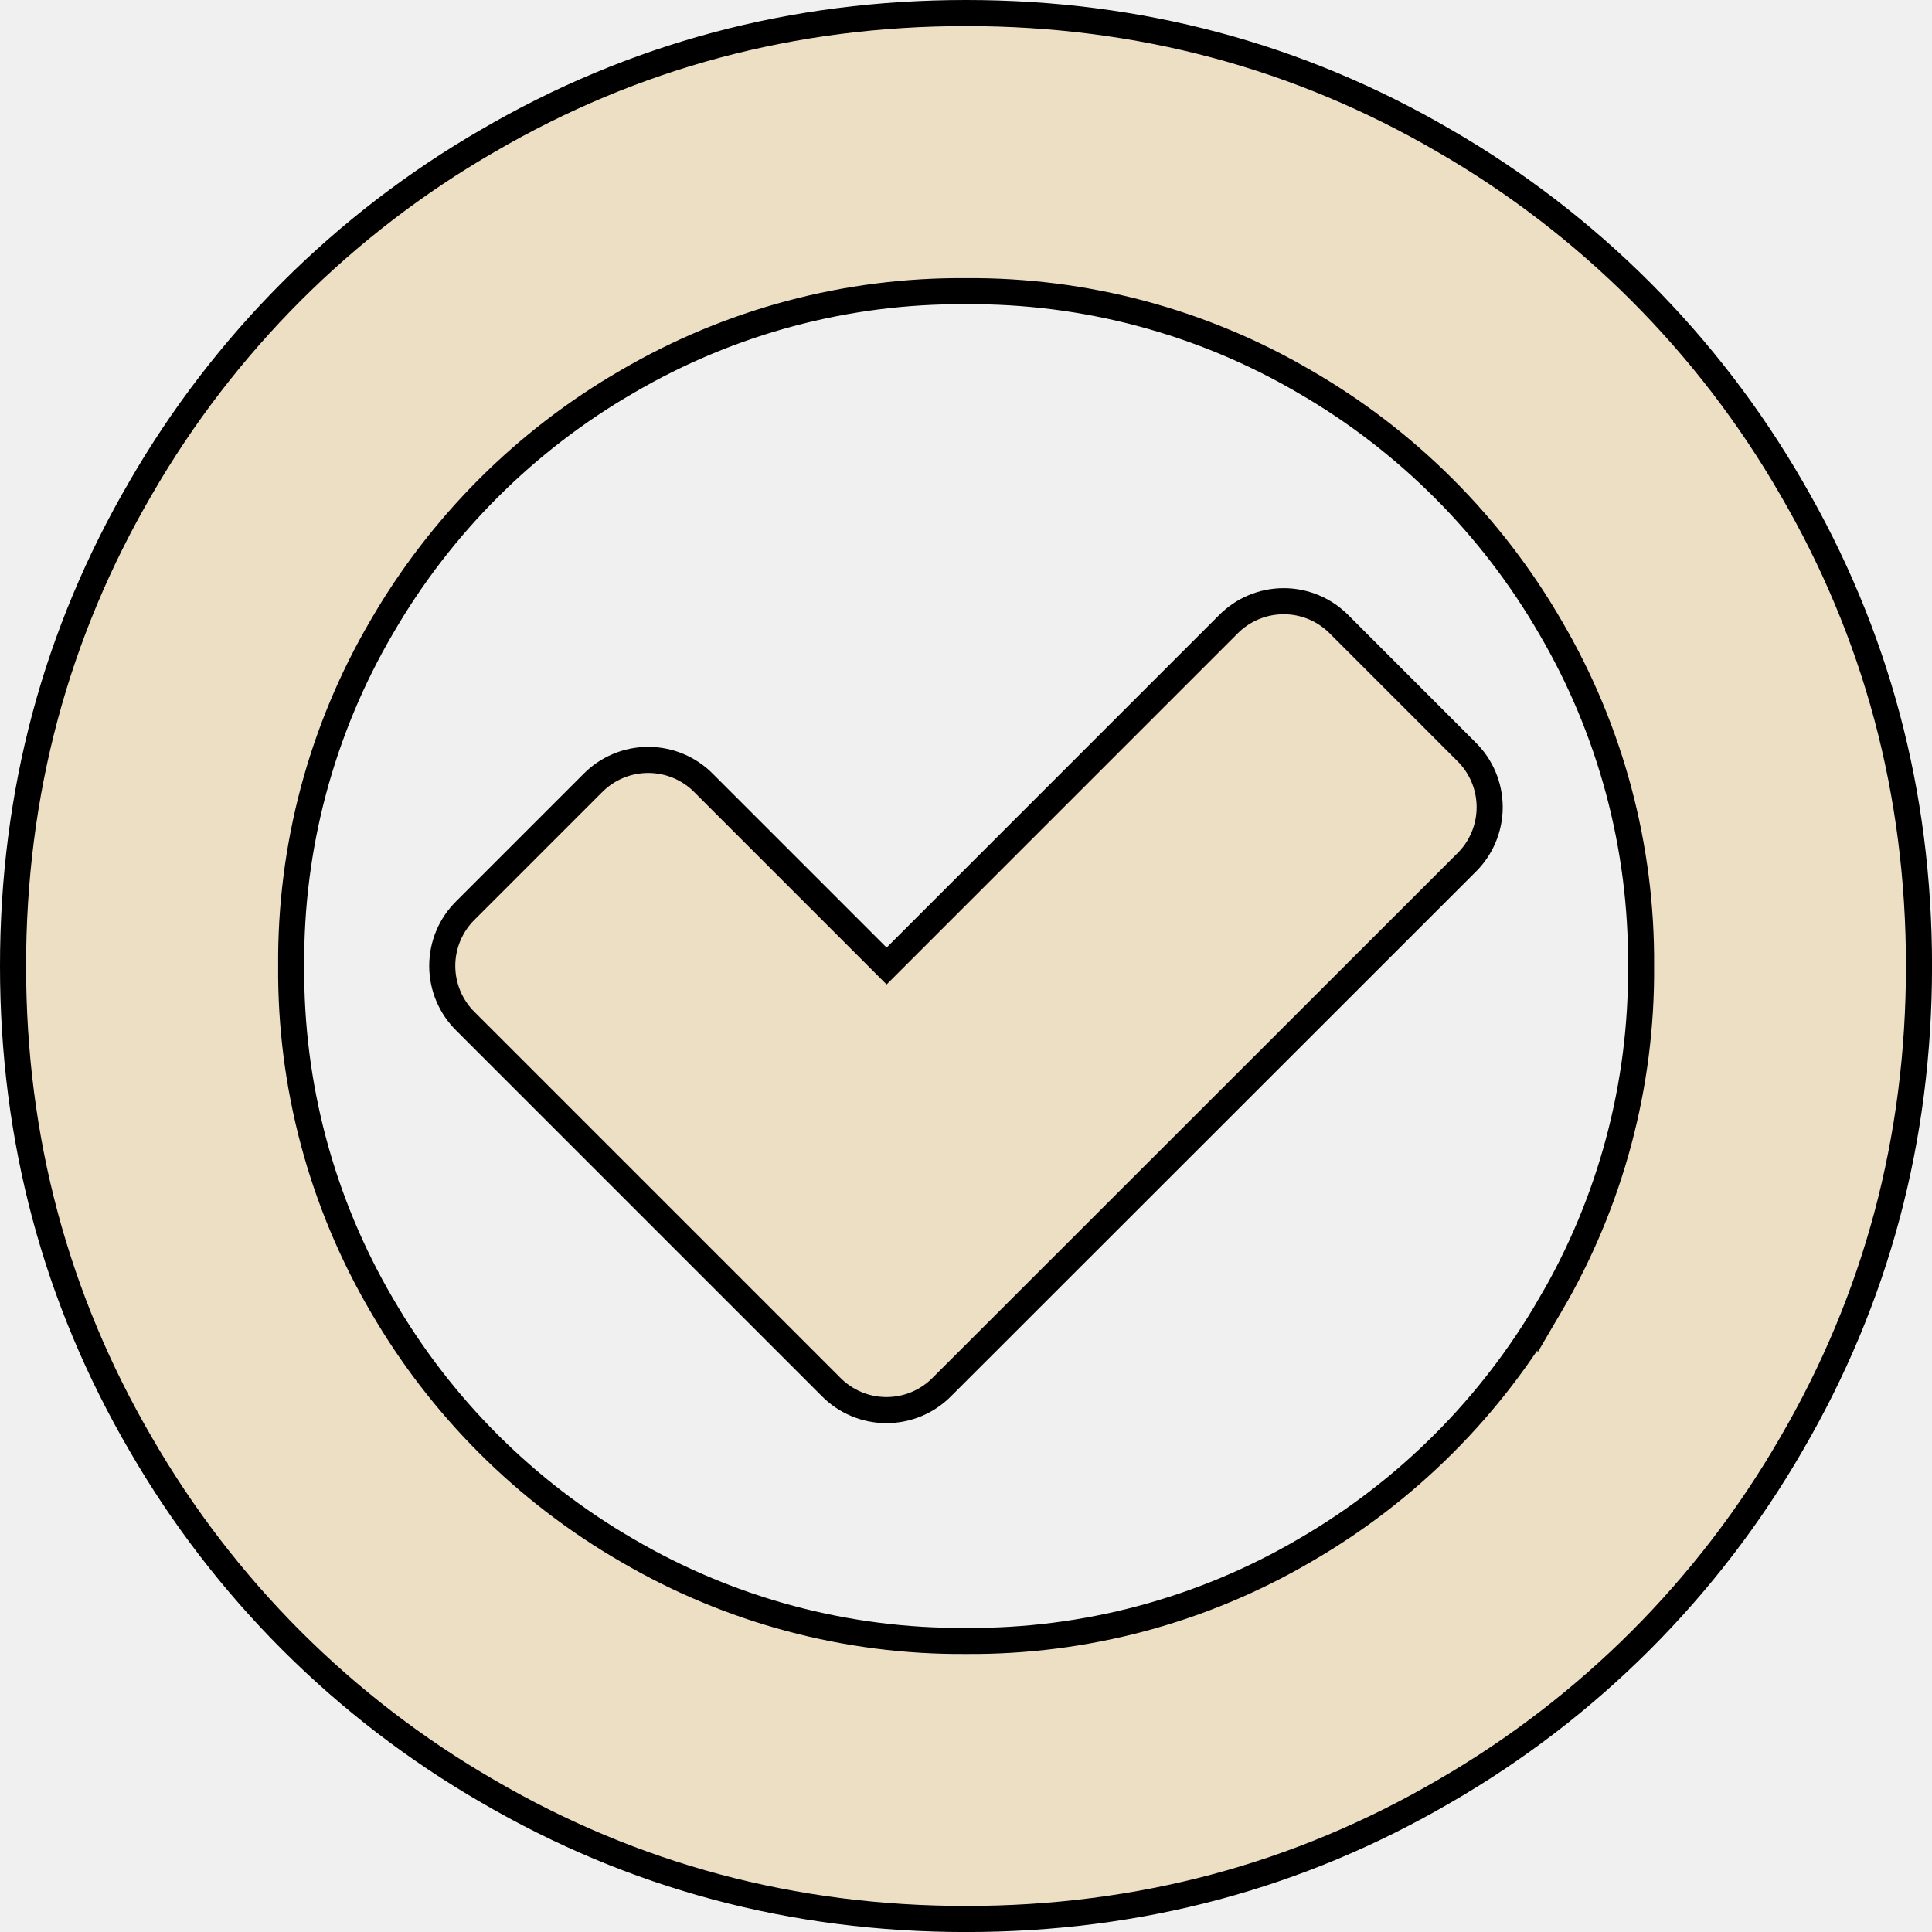
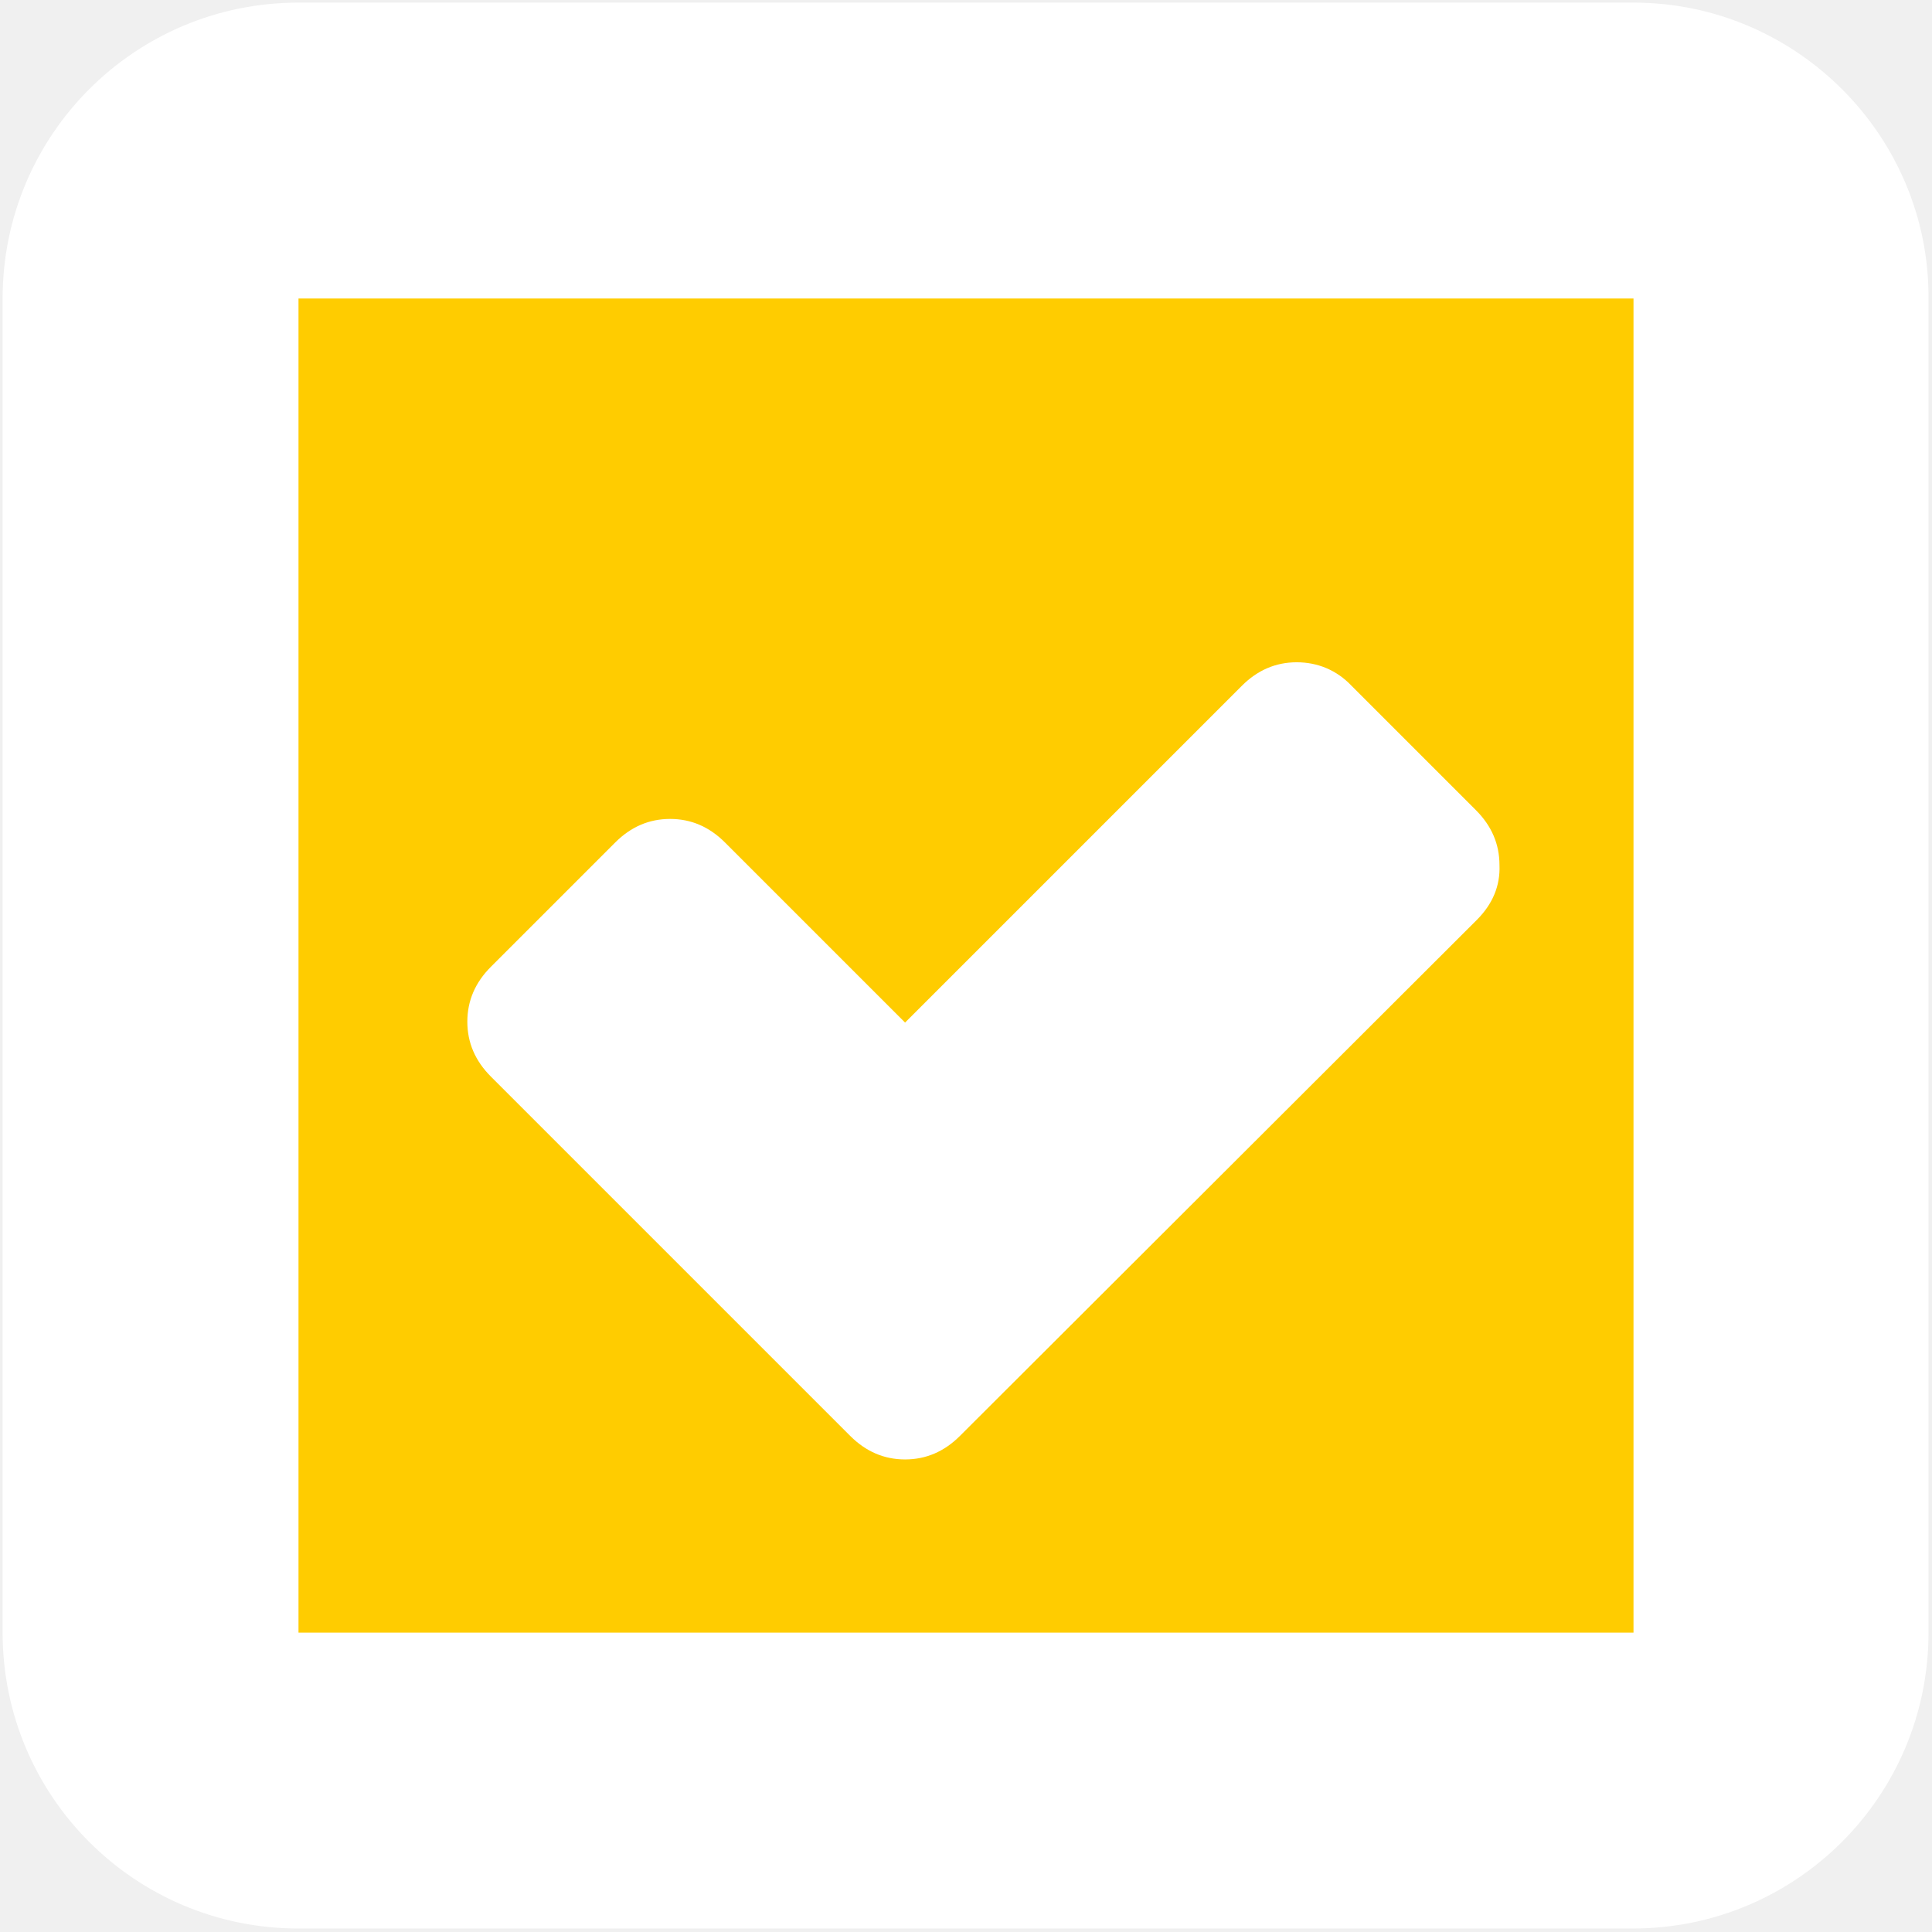
- <svg xmlns="http://www.w3.org/2000/svg" id="Capa_1" data-name="Capa 1" viewBox="0 0 444.53 444.53">
-   <defs>
-     <style>.cls-1{fill:#eddfc4;stroke:#000;stroke-miterlimit:10;stroke-width:6px;}</style>
-   </defs>
-   <path class="cls-1" d="M409.13,109.2a218.35,218.35,0,0,0-79.8-79.8Q278.94,0,219.27,0T109.21,29.41a218.29,218.29,0,0,0-79.8,79.8Q0,159.6,0,219.27T29.41,329.33a218.35,218.35,0,0,0,79.8,79.8q50.4,29.41,110.06,29.41t110.07-29.41a218.29,218.29,0,0,0,79.8-79.8q29.4-50.39,29.4-110.06T409.13,109.2Zm-55.39,188a154.84,154.84,0,0,1-56.53,56.53,151.81,151.81,0,0,1-77.95,20.83,151.82,151.82,0,0,1-77.94-20.83A154.85,154.85,0,0,1,84.8,297.21,151.78,151.78,0,0,1,64,219.27,151.81,151.81,0,0,1,84.8,141.32a154.81,154.81,0,0,1,56.53-56.53A151.8,151.8,0,0,1,219.27,64a151.8,151.8,0,0,1,77.95,20.84,154.82,154.82,0,0,1,56.53,56.53,151.8,151.8,0,0,1,20.84,77.94A151.8,151.8,0,0,1,353.74,297.21Z" transform="translate(3 3)" />
-   <path class="cls-1" d="M305.21,140.75a17.93,17.93,0,0,0-25.69,0L201,219.27l-42-42a17.93,17.93,0,0,0-25.7,0l-29.12,29.12a17.92,17.92,0,0,0,0,25.69l83.94,83.94a17.92,17.92,0,0,0,25.7,0L334.33,195.57a17.91,17.91,0,0,0,0-25.69Z" transform="translate(3 3)" />
+ <svg xmlns="http://www.w3.org/2000/svg" version="1.1" id="Capa_1" x="0px" y="0px" viewBox="0 0 222 222" style="enable-background:new 0 0 222 222;" xml:space="preserve">
+   <style type="text/css">
+ 	.st0{fill:#FFCC00;}
+ 	.st1{fill:#FFFFFF;}
+ </style>
+   <g>
+     <path class="st0" d="M34.3,204.7c-9.4,0-17-7.6-17-17V34.3c0-9.4,7.6-17,17-17h153.3c9.4,0,17,7.6,17,17v153.3c0,9.4-7.6,17-17,17   H34.3z" />
+     <path class="st1" d="M187.7,34.3v153.3H34.3V34.3H187.7 M187.7,0.3H34.3c-18.8,0-34,15.2-34,34v153.3c0,18.8,15.2,34,34,34h153.3   c18.8,0,34-15.2,34-34V34.3C221.7,15.6,206.4,0.3,187.7,0.3L187.7,0.3z" />
+   </g>
+   <path class="st1" d="M169.7,105.7L110.3,165c-1.8,1.8-3.9,2.7-6.3,2.7c-2.4,0-4.5-0.9-6.3-2.7l-41.3-41.3c-1.8-1.8-2.7-3.9-2.7-6.3  c0-2.4,0.9-4.5,2.7-6.3l14.3-14.3c1.8-1.8,3.9-2.7,6.3-2.7s4.5,0.9,6.3,2.7l20.7,20.7l38.7-38.7c1.8-1.8,3.9-2.7,6.3-2.7  s4.6,0.9,6.3,2.7l14.3,14.3c1.8,1.8,2.7,3.9,2.7,6.3C172.4,101.8,171.5,103.9,169.7,105.7z" />
</svg>
